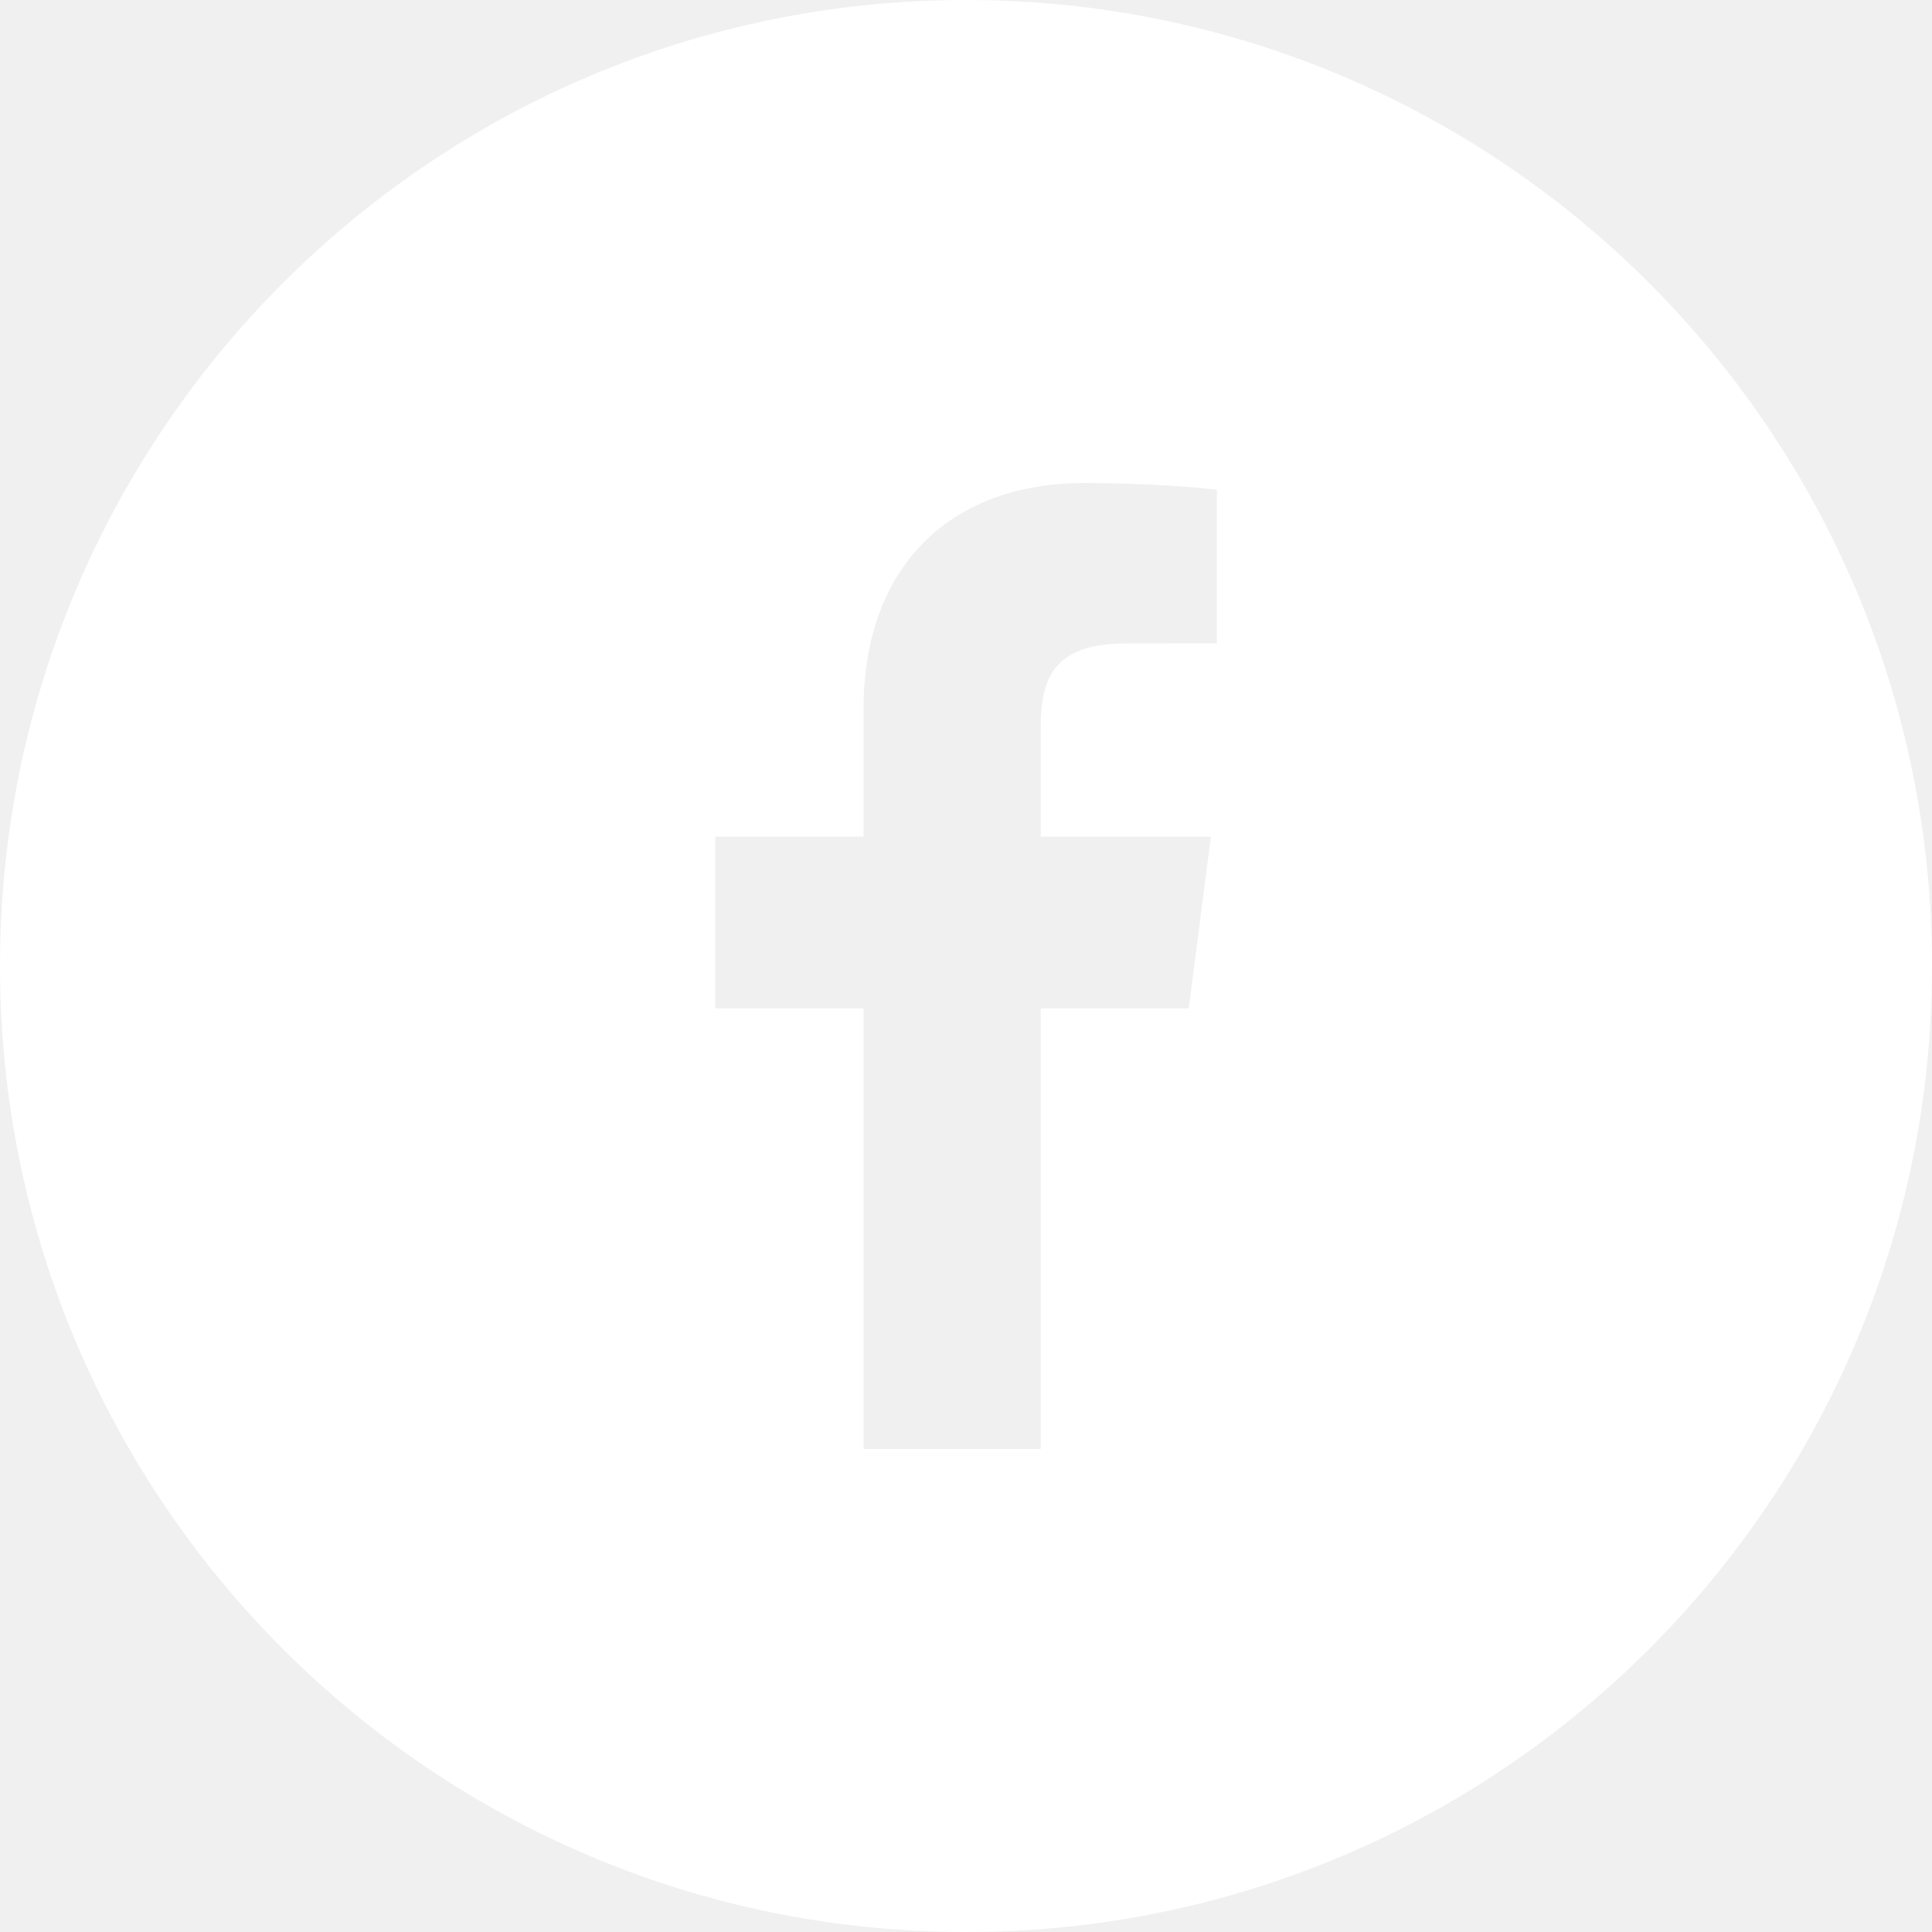
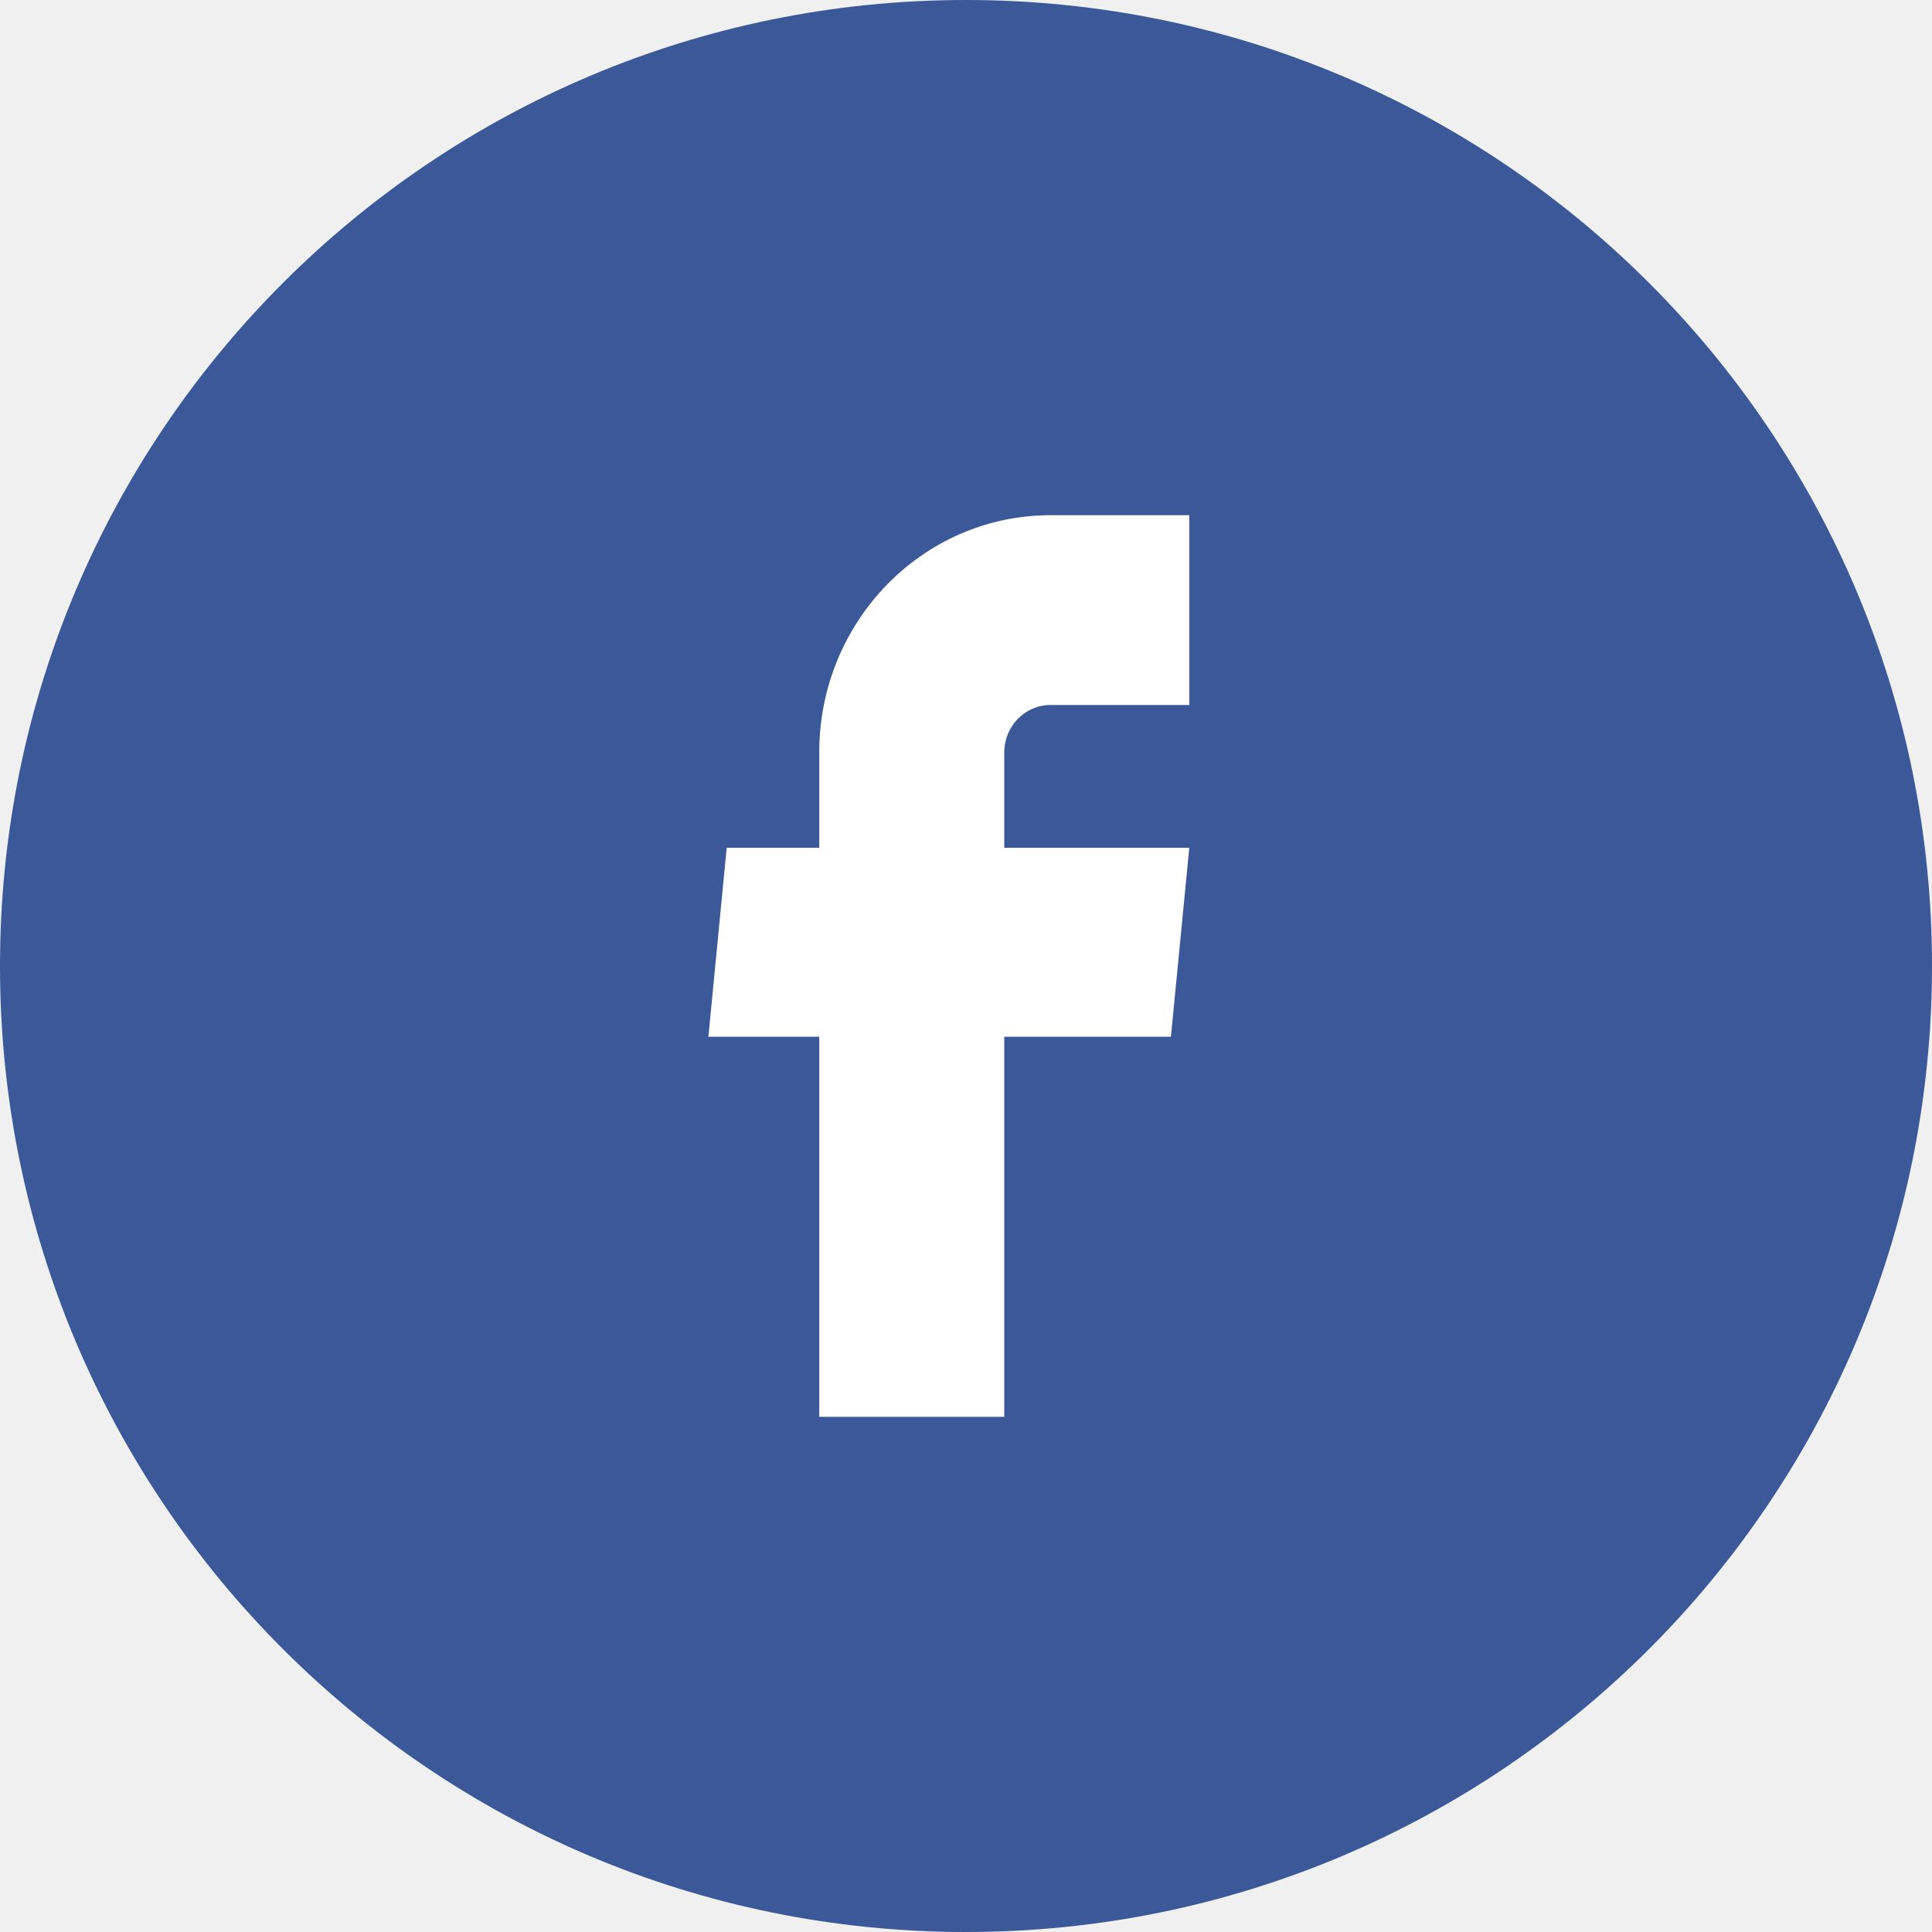
- <svg xmlns="http://www.w3.org/2000/svg" width="20" height="20" viewBox="0 0 20 20" fill="none">
-   <path fill-rule="evenodd" clip-rule="evenodd" d="M12.597 6.66L11.656 6.661C10.918 6.661 10.774 7.011 10.774 7.526V8.661H12.535L12.306 10.439H10.774V15H8.939V10.439H7.404V8.661H8.939V7.35C8.939 5.828 9.868 5 11.225 5C11.875 5 12.434 5.048 12.597 5.07V6.66ZM10 0C4.478 0 0 4.477 0 10C0 15.523 4.478 20 10 20C15.523 20 20 15.523 20 10C20 4.477 15.523 0 10 0Z" fill="white" />
+ <svg xmlns="http://www.w3.org/2000/svg" width="24" height="24" class="MuiSvgIcon-root MuiSvgIcon-fontSizeMedium css-yoec1g jss357" focusable="false" viewBox="0 0 30 30" aria-hidden="true">
+   <circle cx="15" cy="15" r="15" fill="#3B5998" />
+   <path d="M12.721 22H15.594V16.098H18.182L18.467 13.165H15.594V11.684C15.594 11.277 15.915 10.947 16.312 10.947H18.467V8H16.312C14.329 8 12.721 9.649 12.721 11.684V13.165H11.284L11 16.098H12.721V22Z" fill="white" />
</svg>
